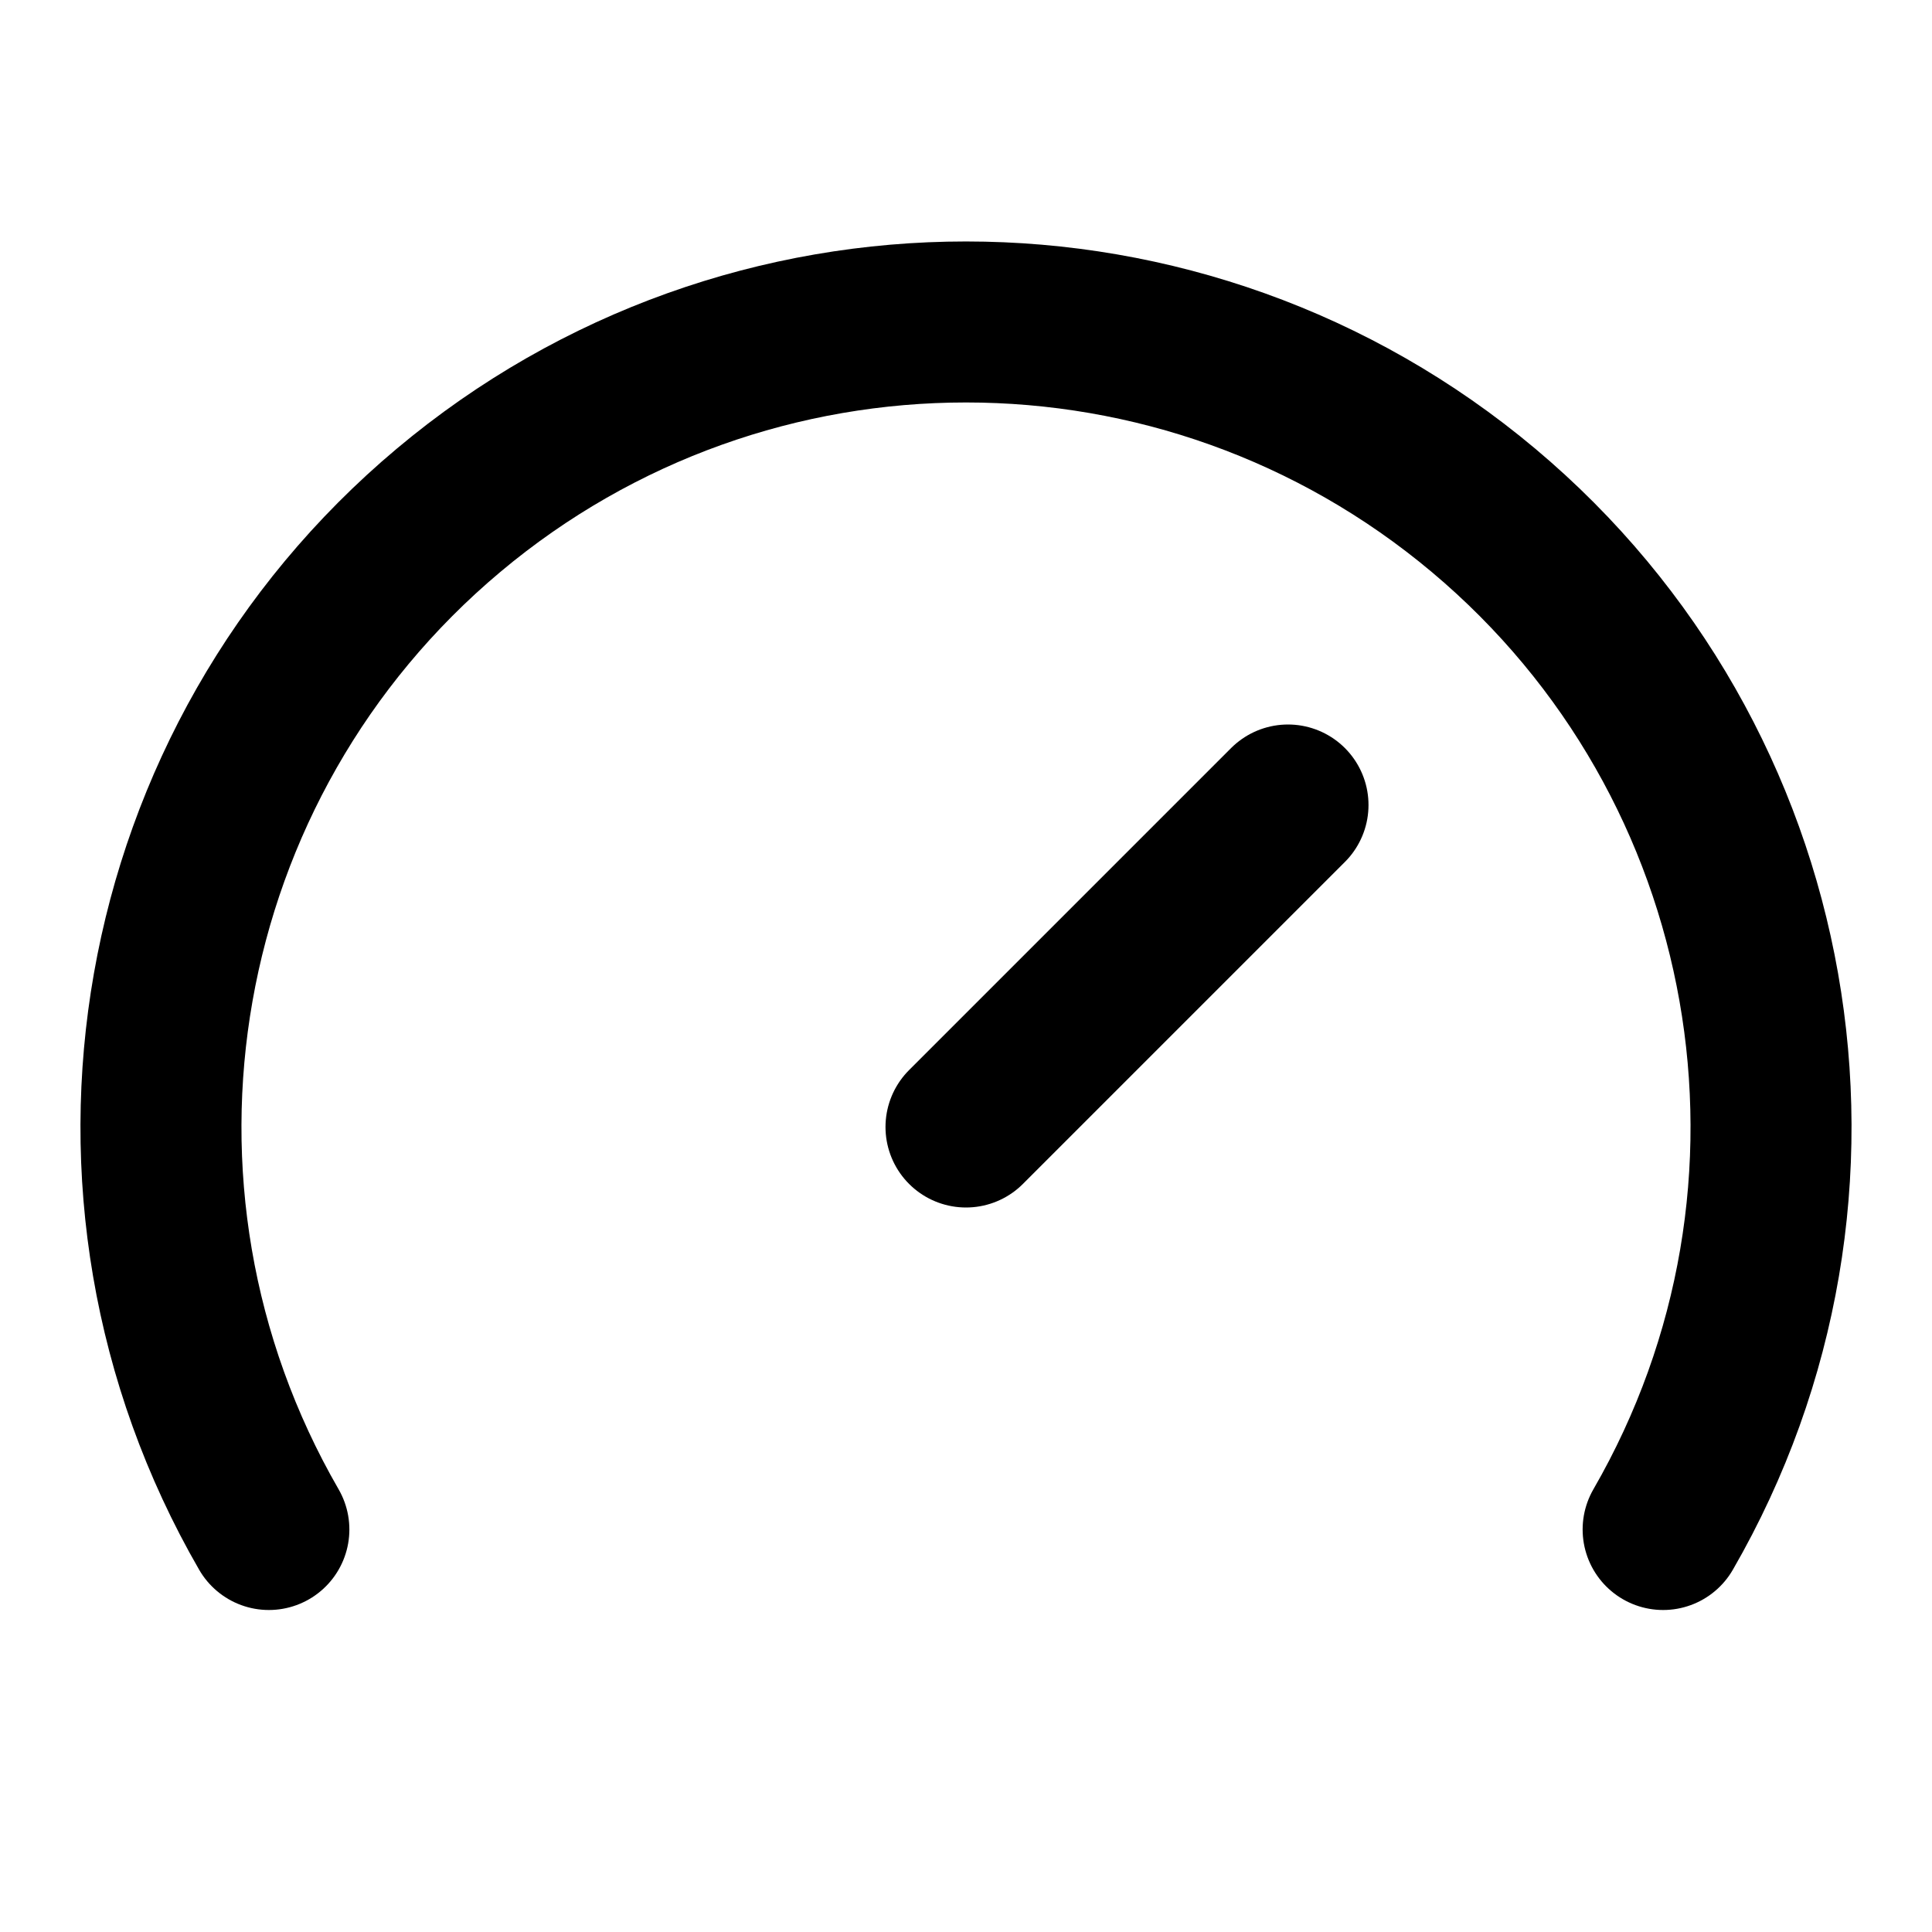
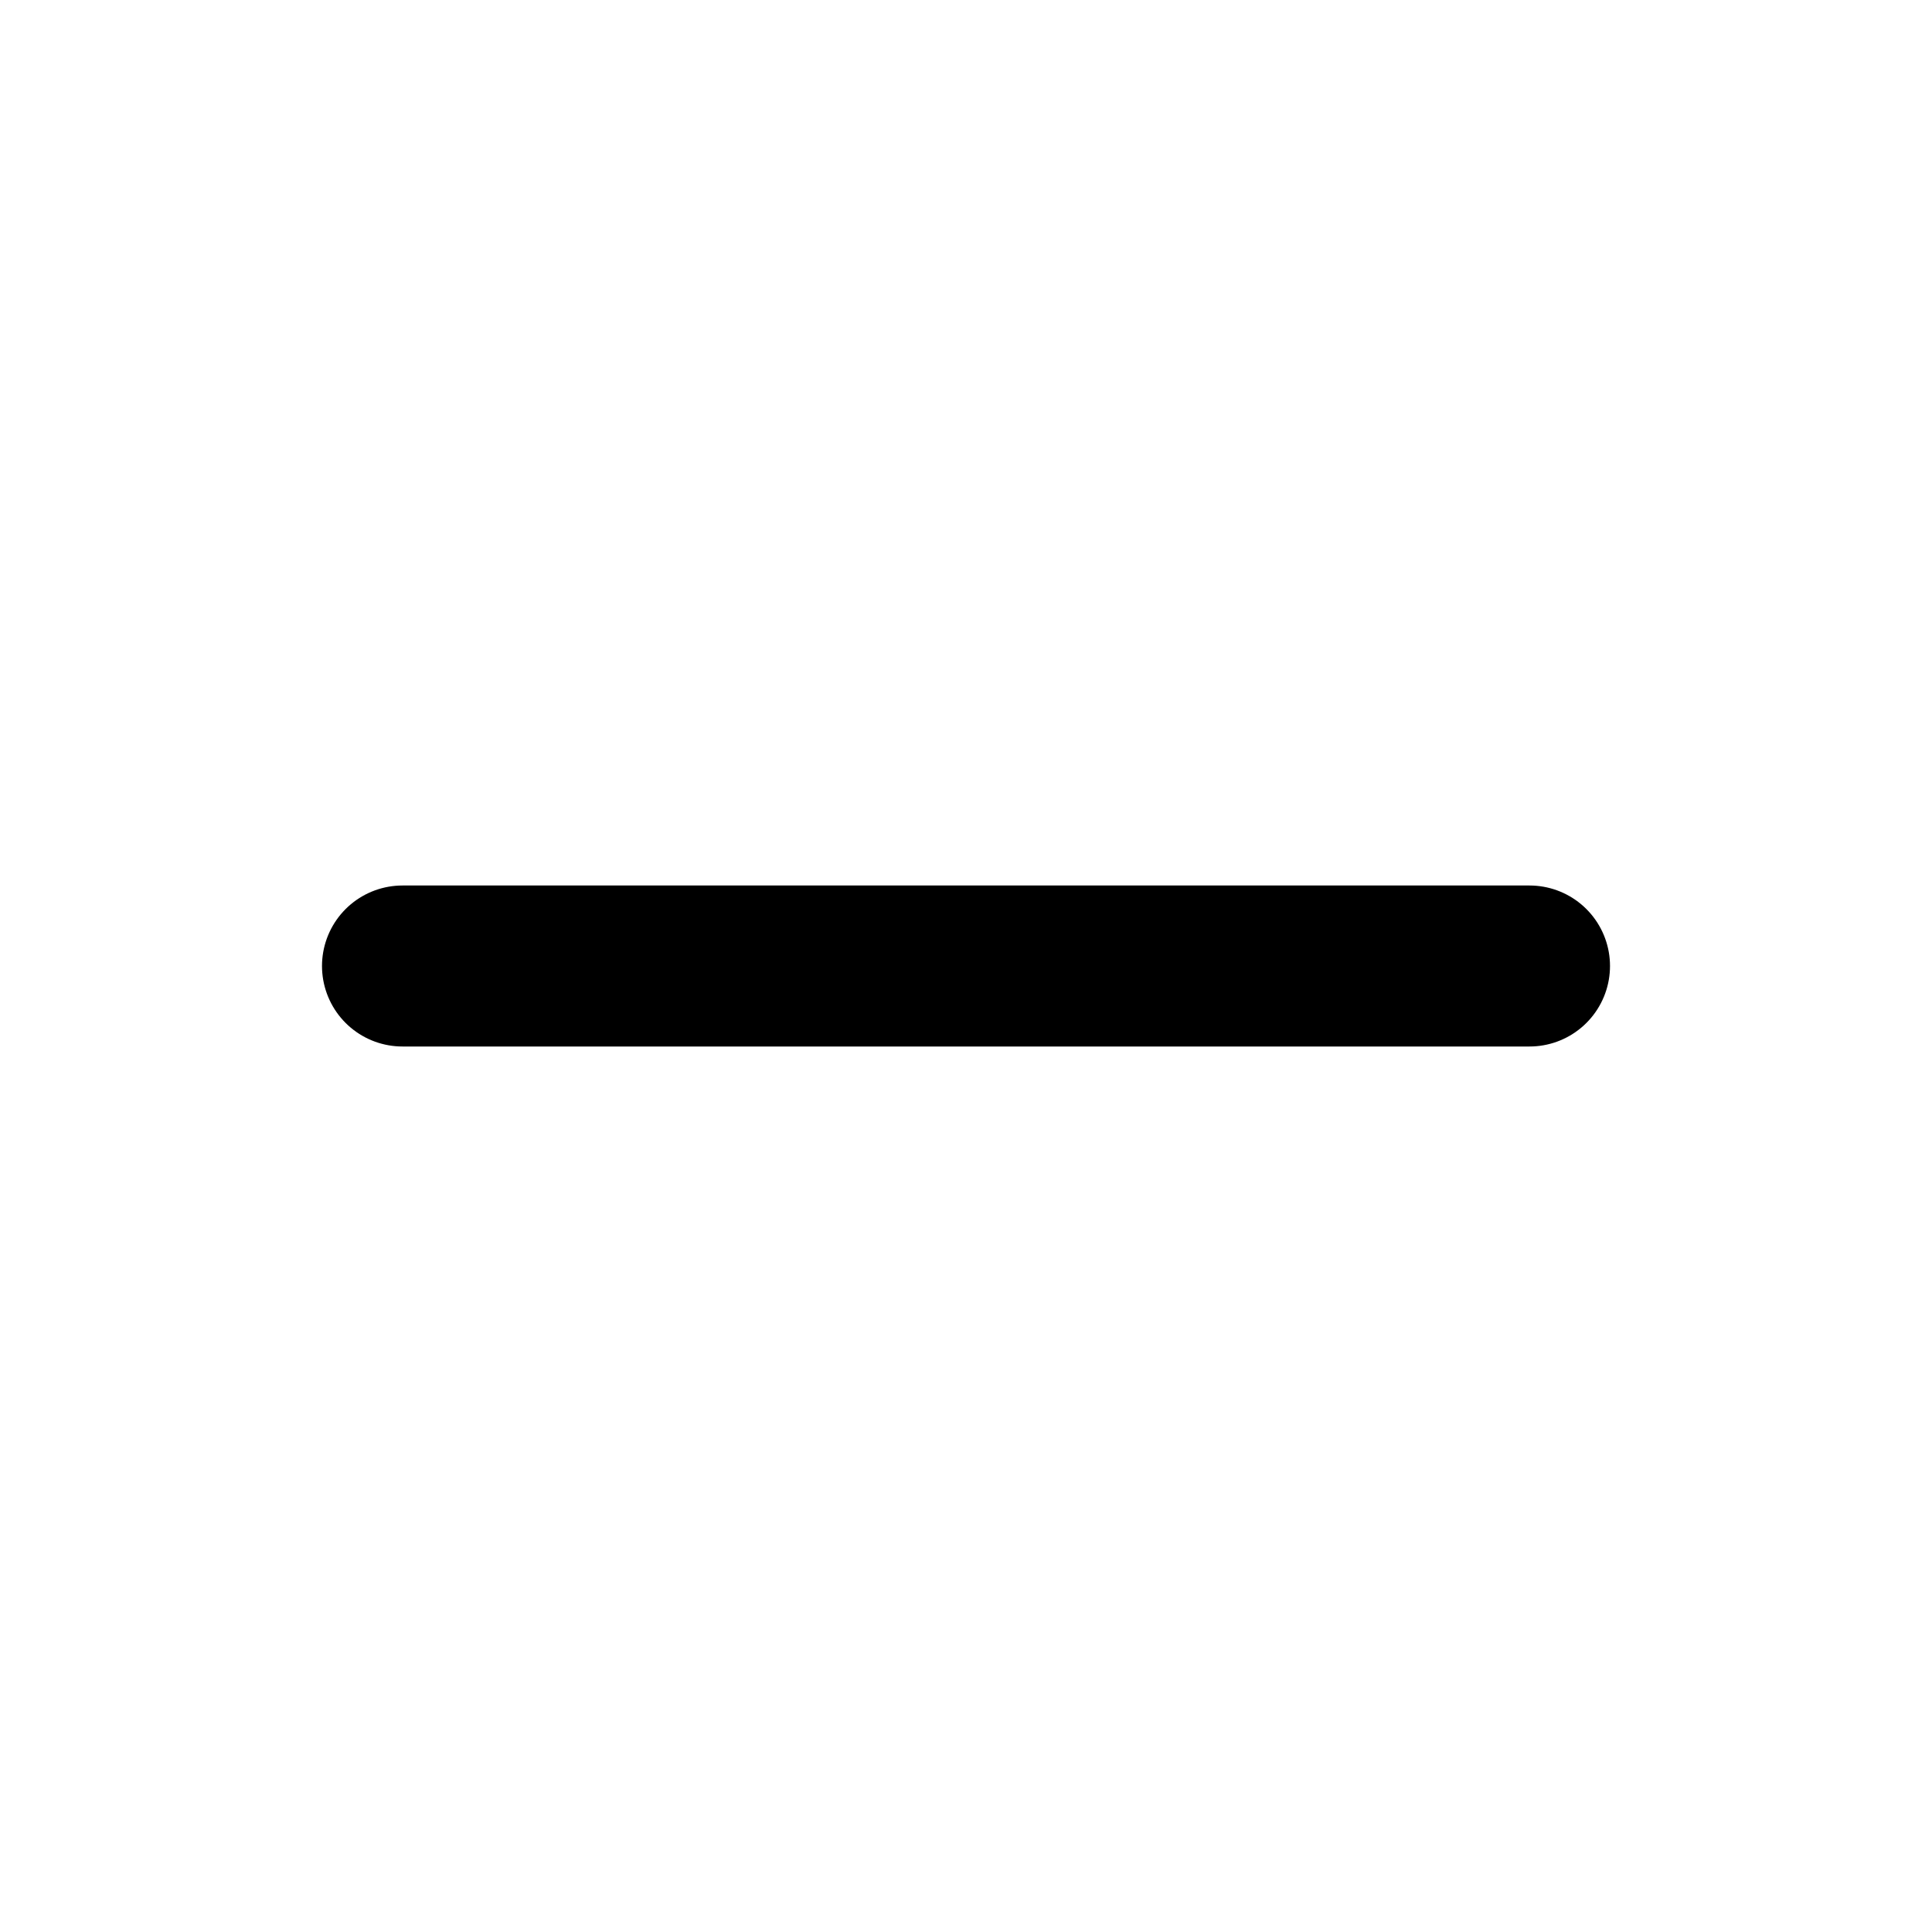
<svg xmlns="http://www.w3.org/2000/svg" width="24" height="24" viewBox="0 0 24 24" fill="none" stroke="currentColor" stroke-width="2" stroke-linecap="round" stroke-linejoin="round">
-   <path d="m12 14 4-4" />
-   <path d="M3.34 19a10 10 0 1 1 17.32 0" />
+   <path d="M5 12h14" />
</svg>
